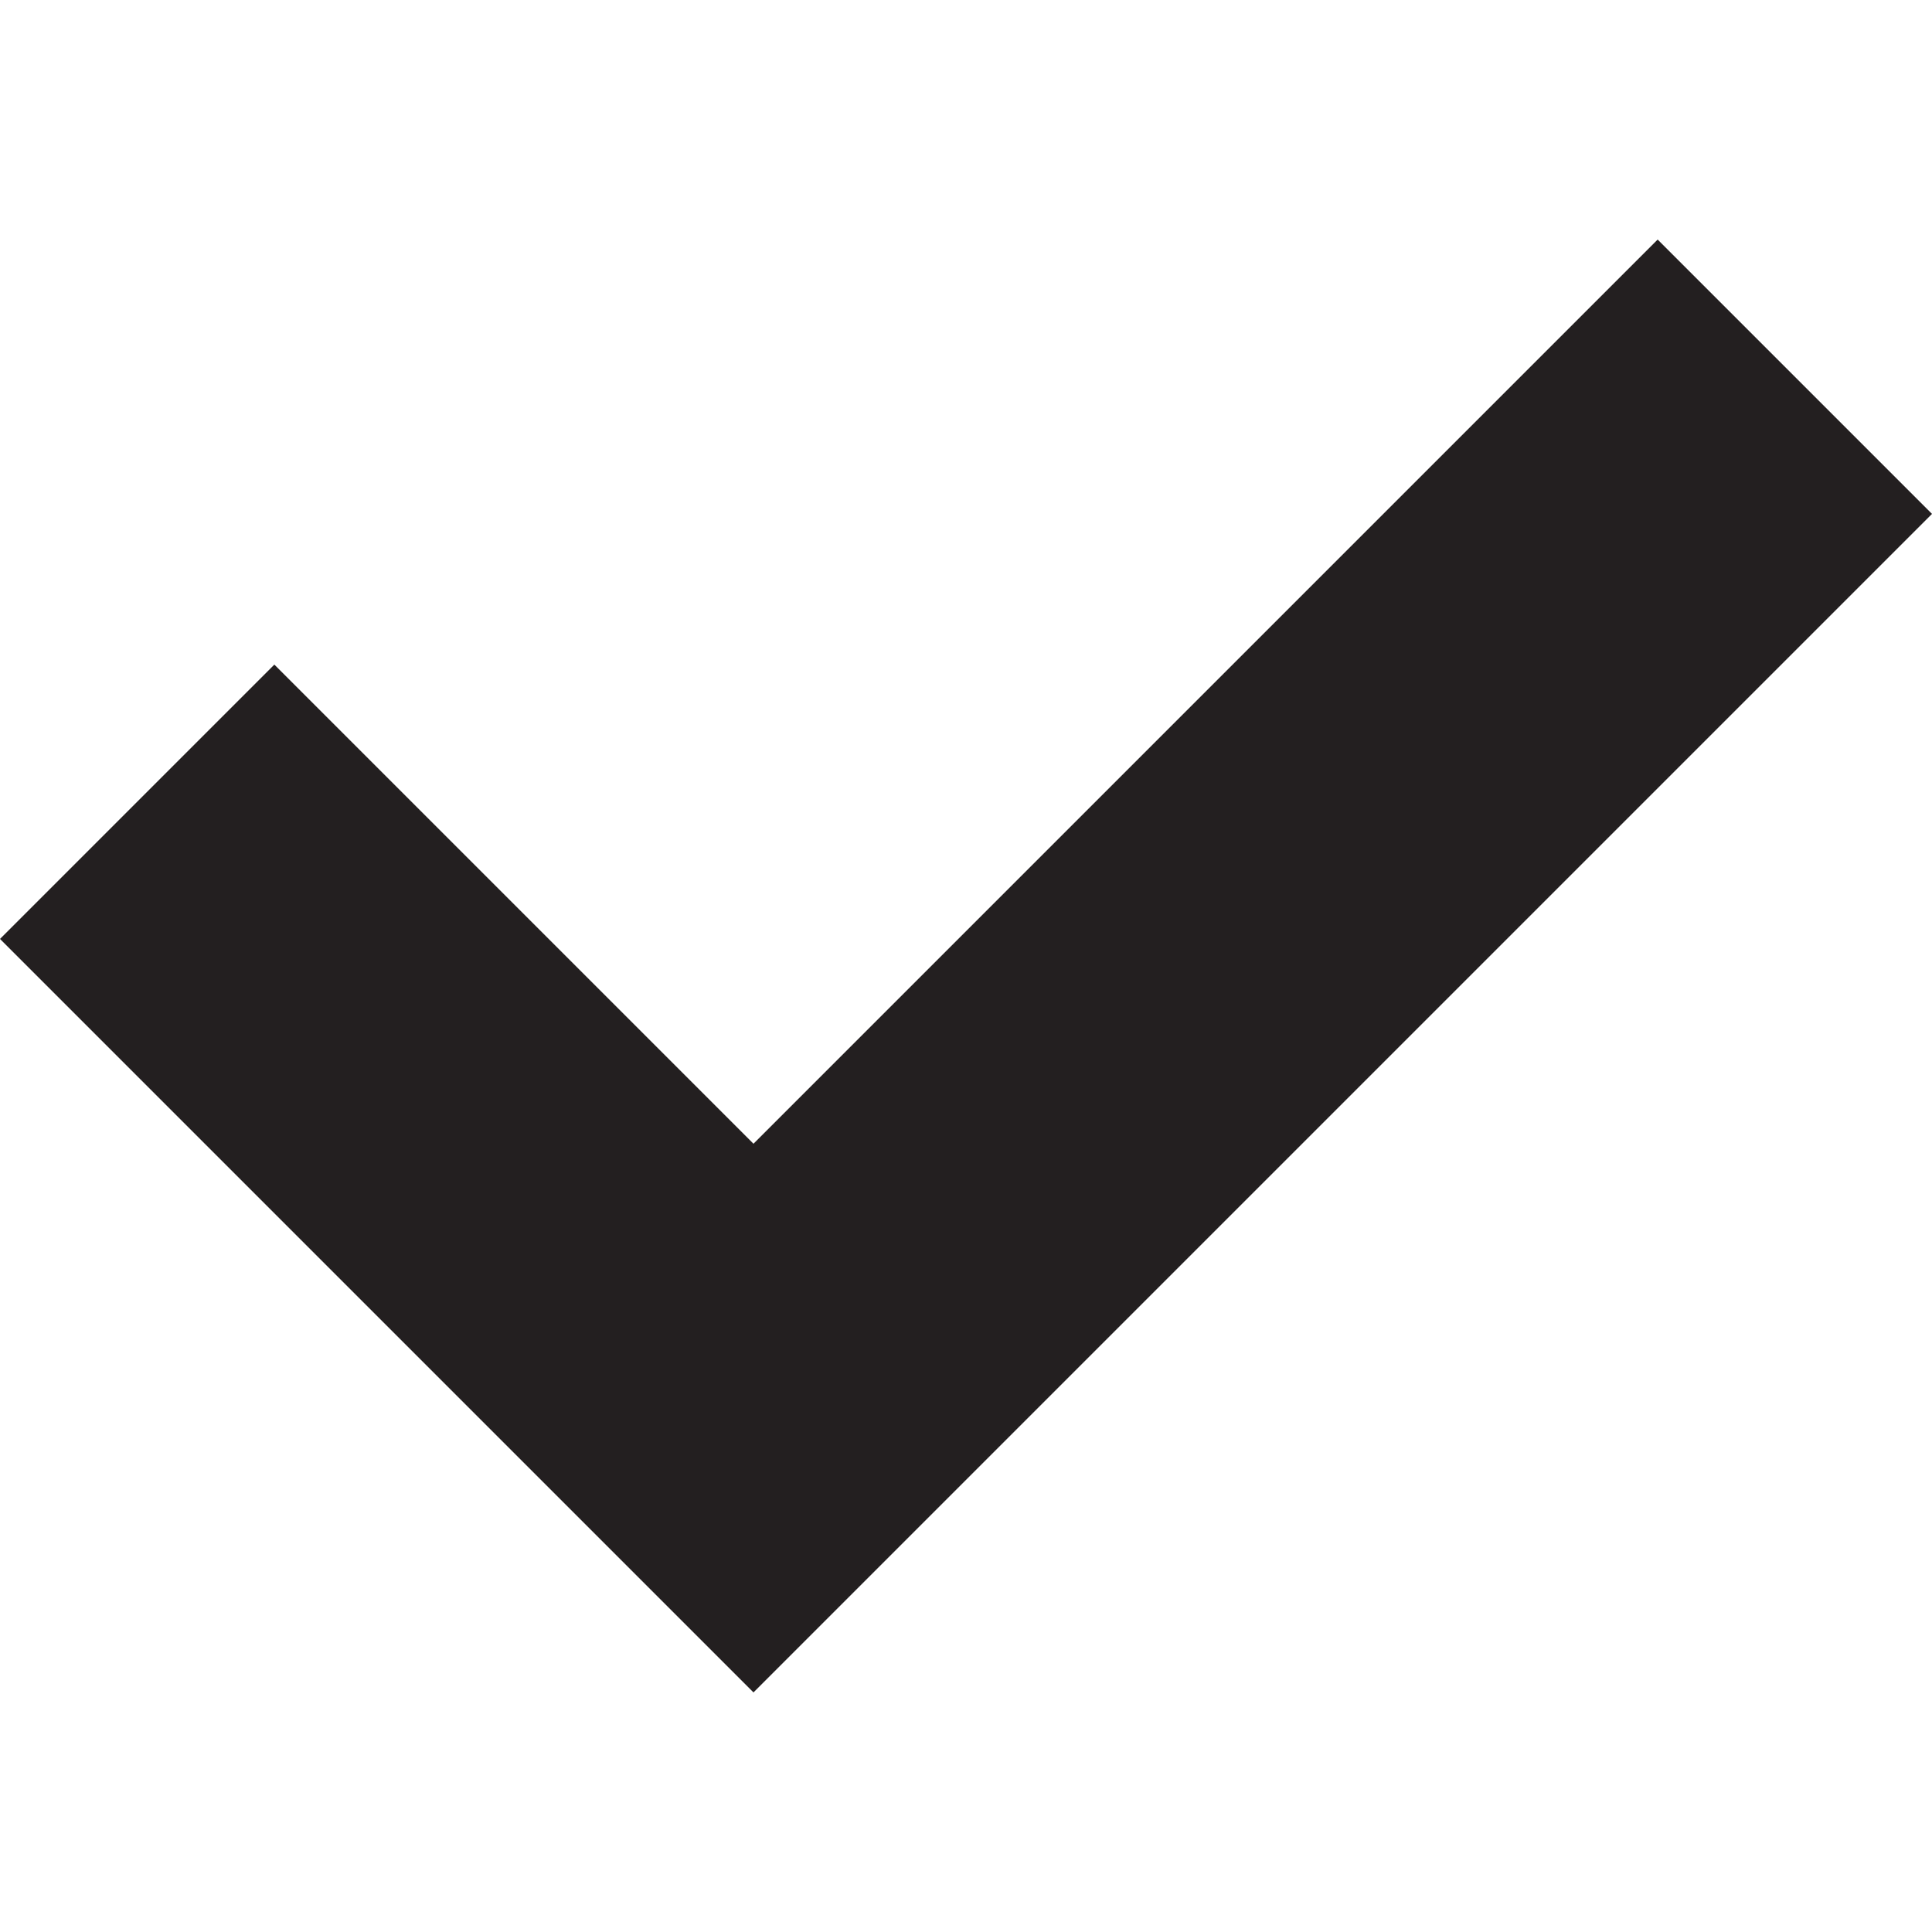
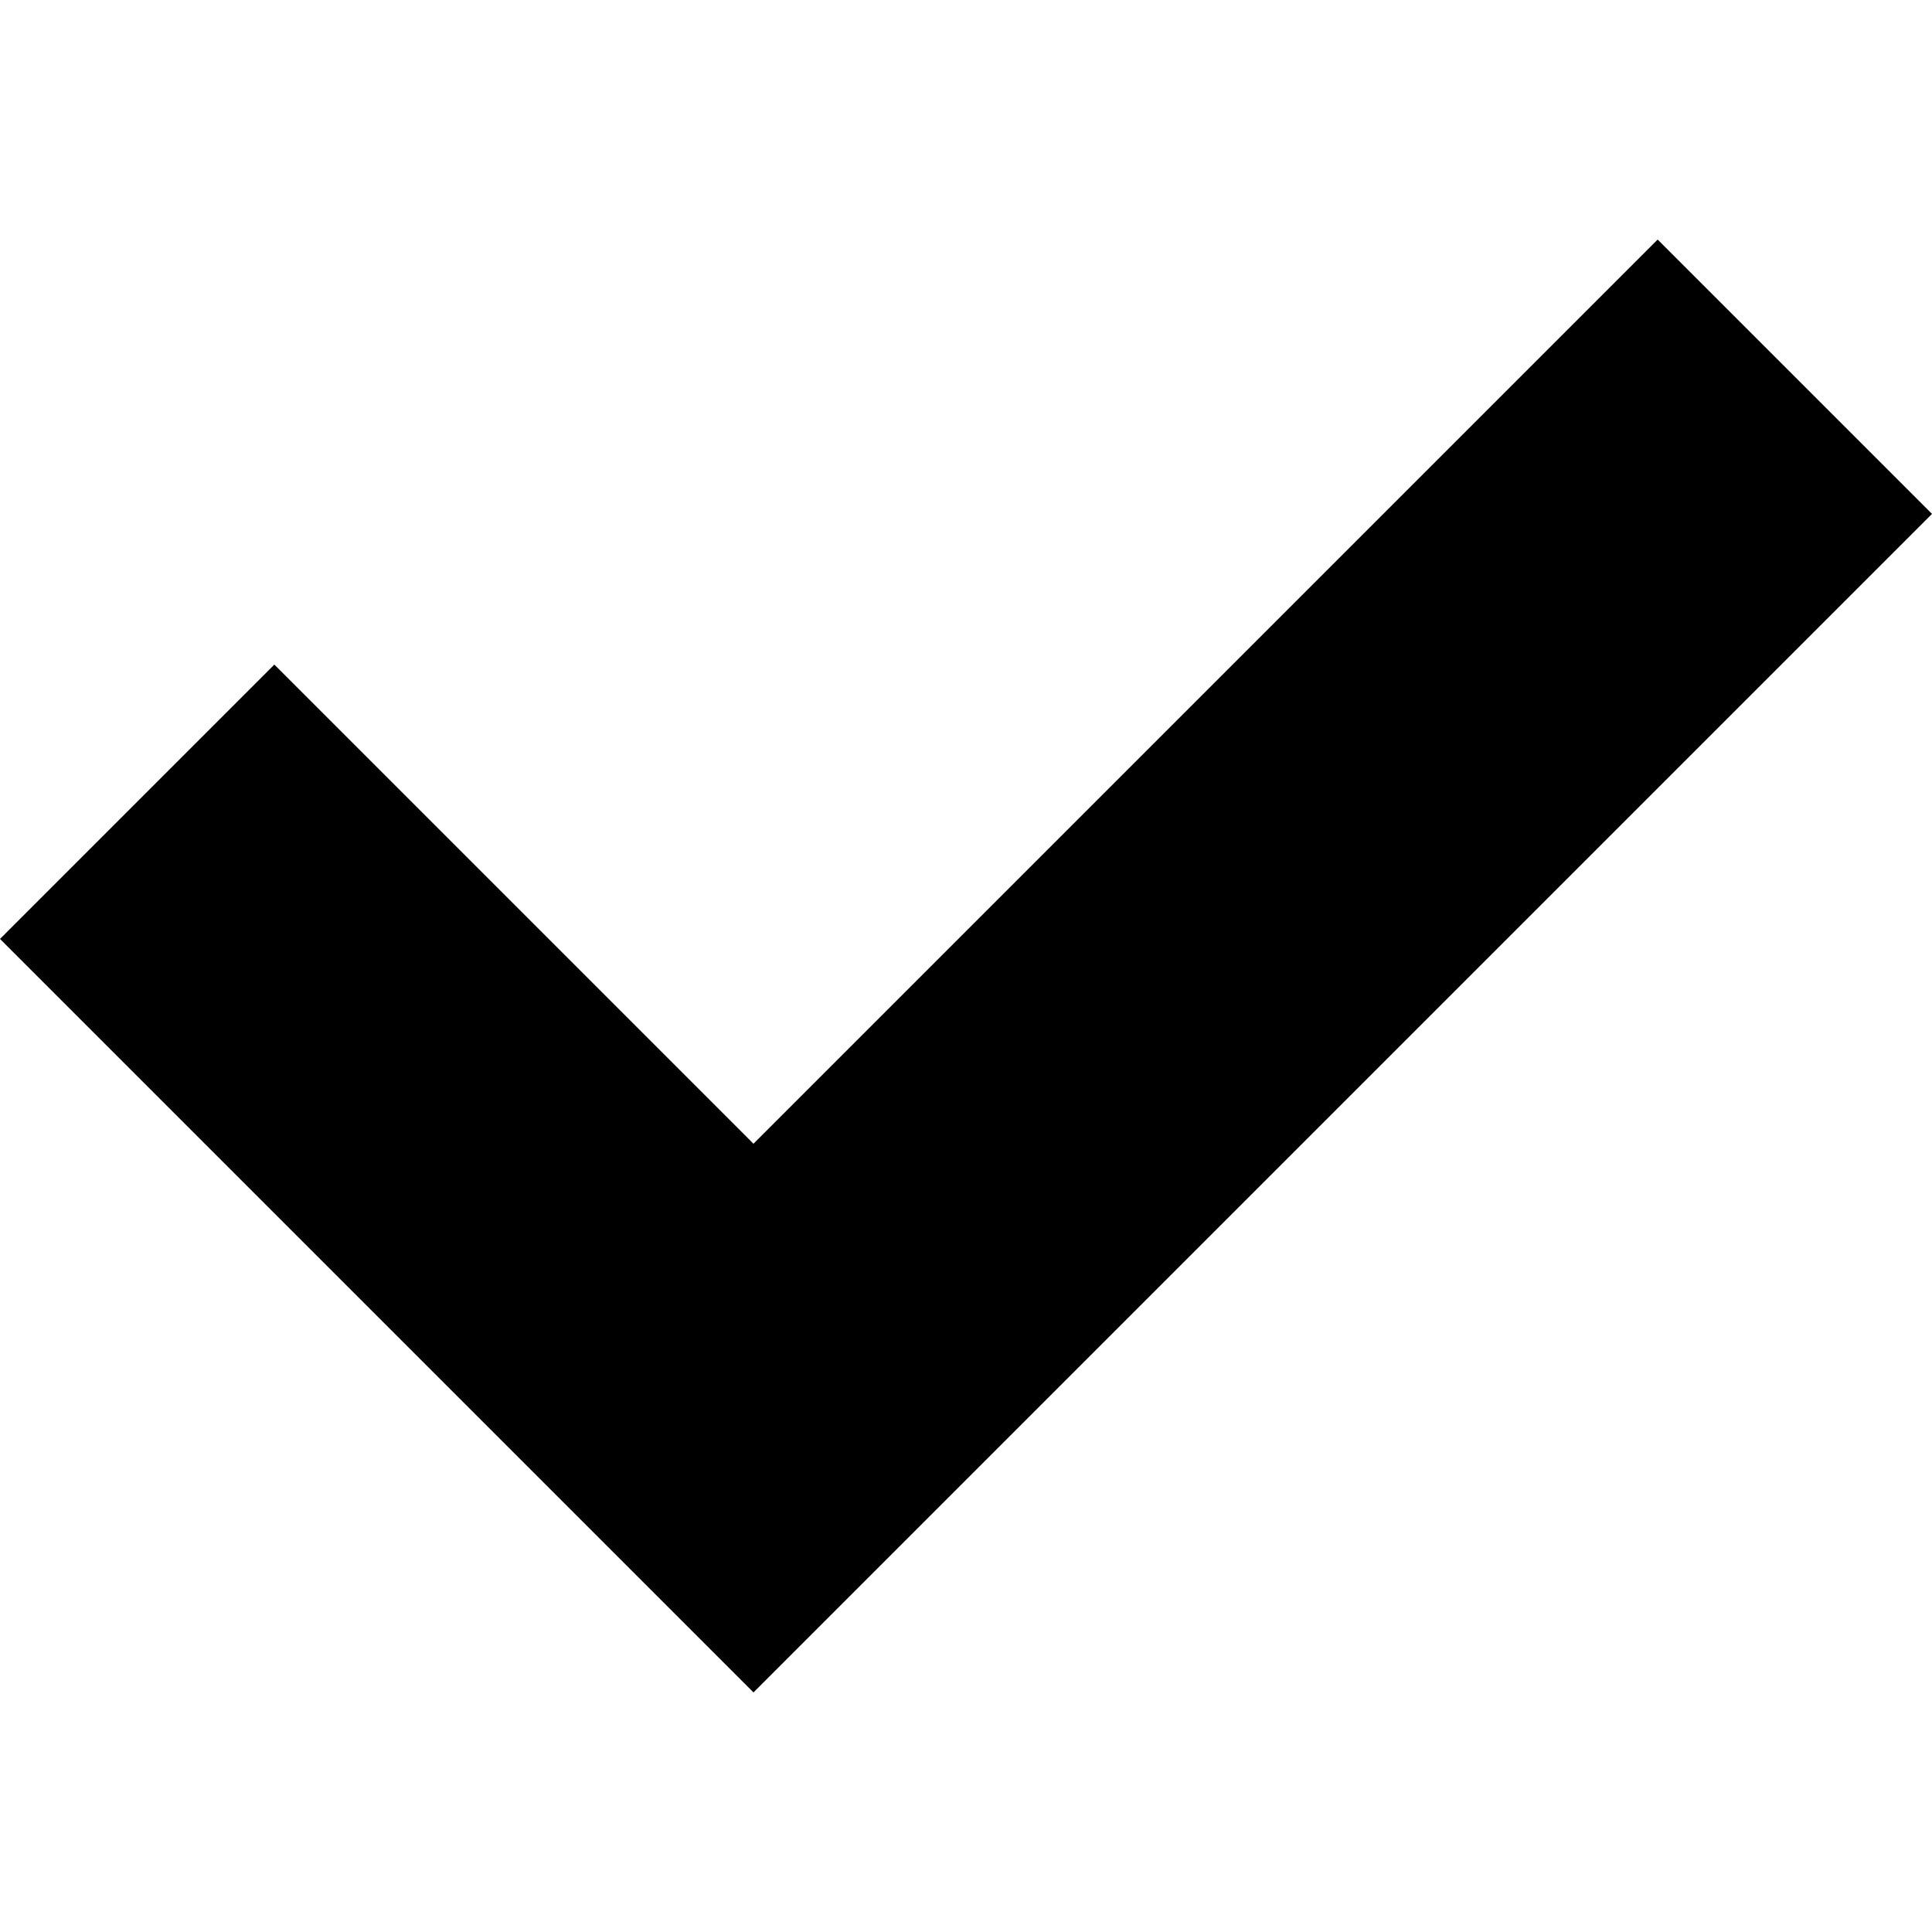
<svg xmlns="http://www.w3.org/2000/svg" version="1.1" id="Layer_1" x="0px" y="0px" viewBox="0 0 100 100" style="enable-background:new 0 0 100 100;" xml:space="preserve">
-   <style type="text/css">
- 	.st0{fill:#231F20;}
- </style>
-   <g>
-     <polygon class="st0" points="39,87.6 0,48.6 14.2,34.4 39,59.2 85.8,12.4 100,26.6  " />
-   </g>
+   <polygon points="39,87.6 0,48.6 14.2,34.4 39,59.2 85.8,12.4 100,26.6  " />
</svg>
